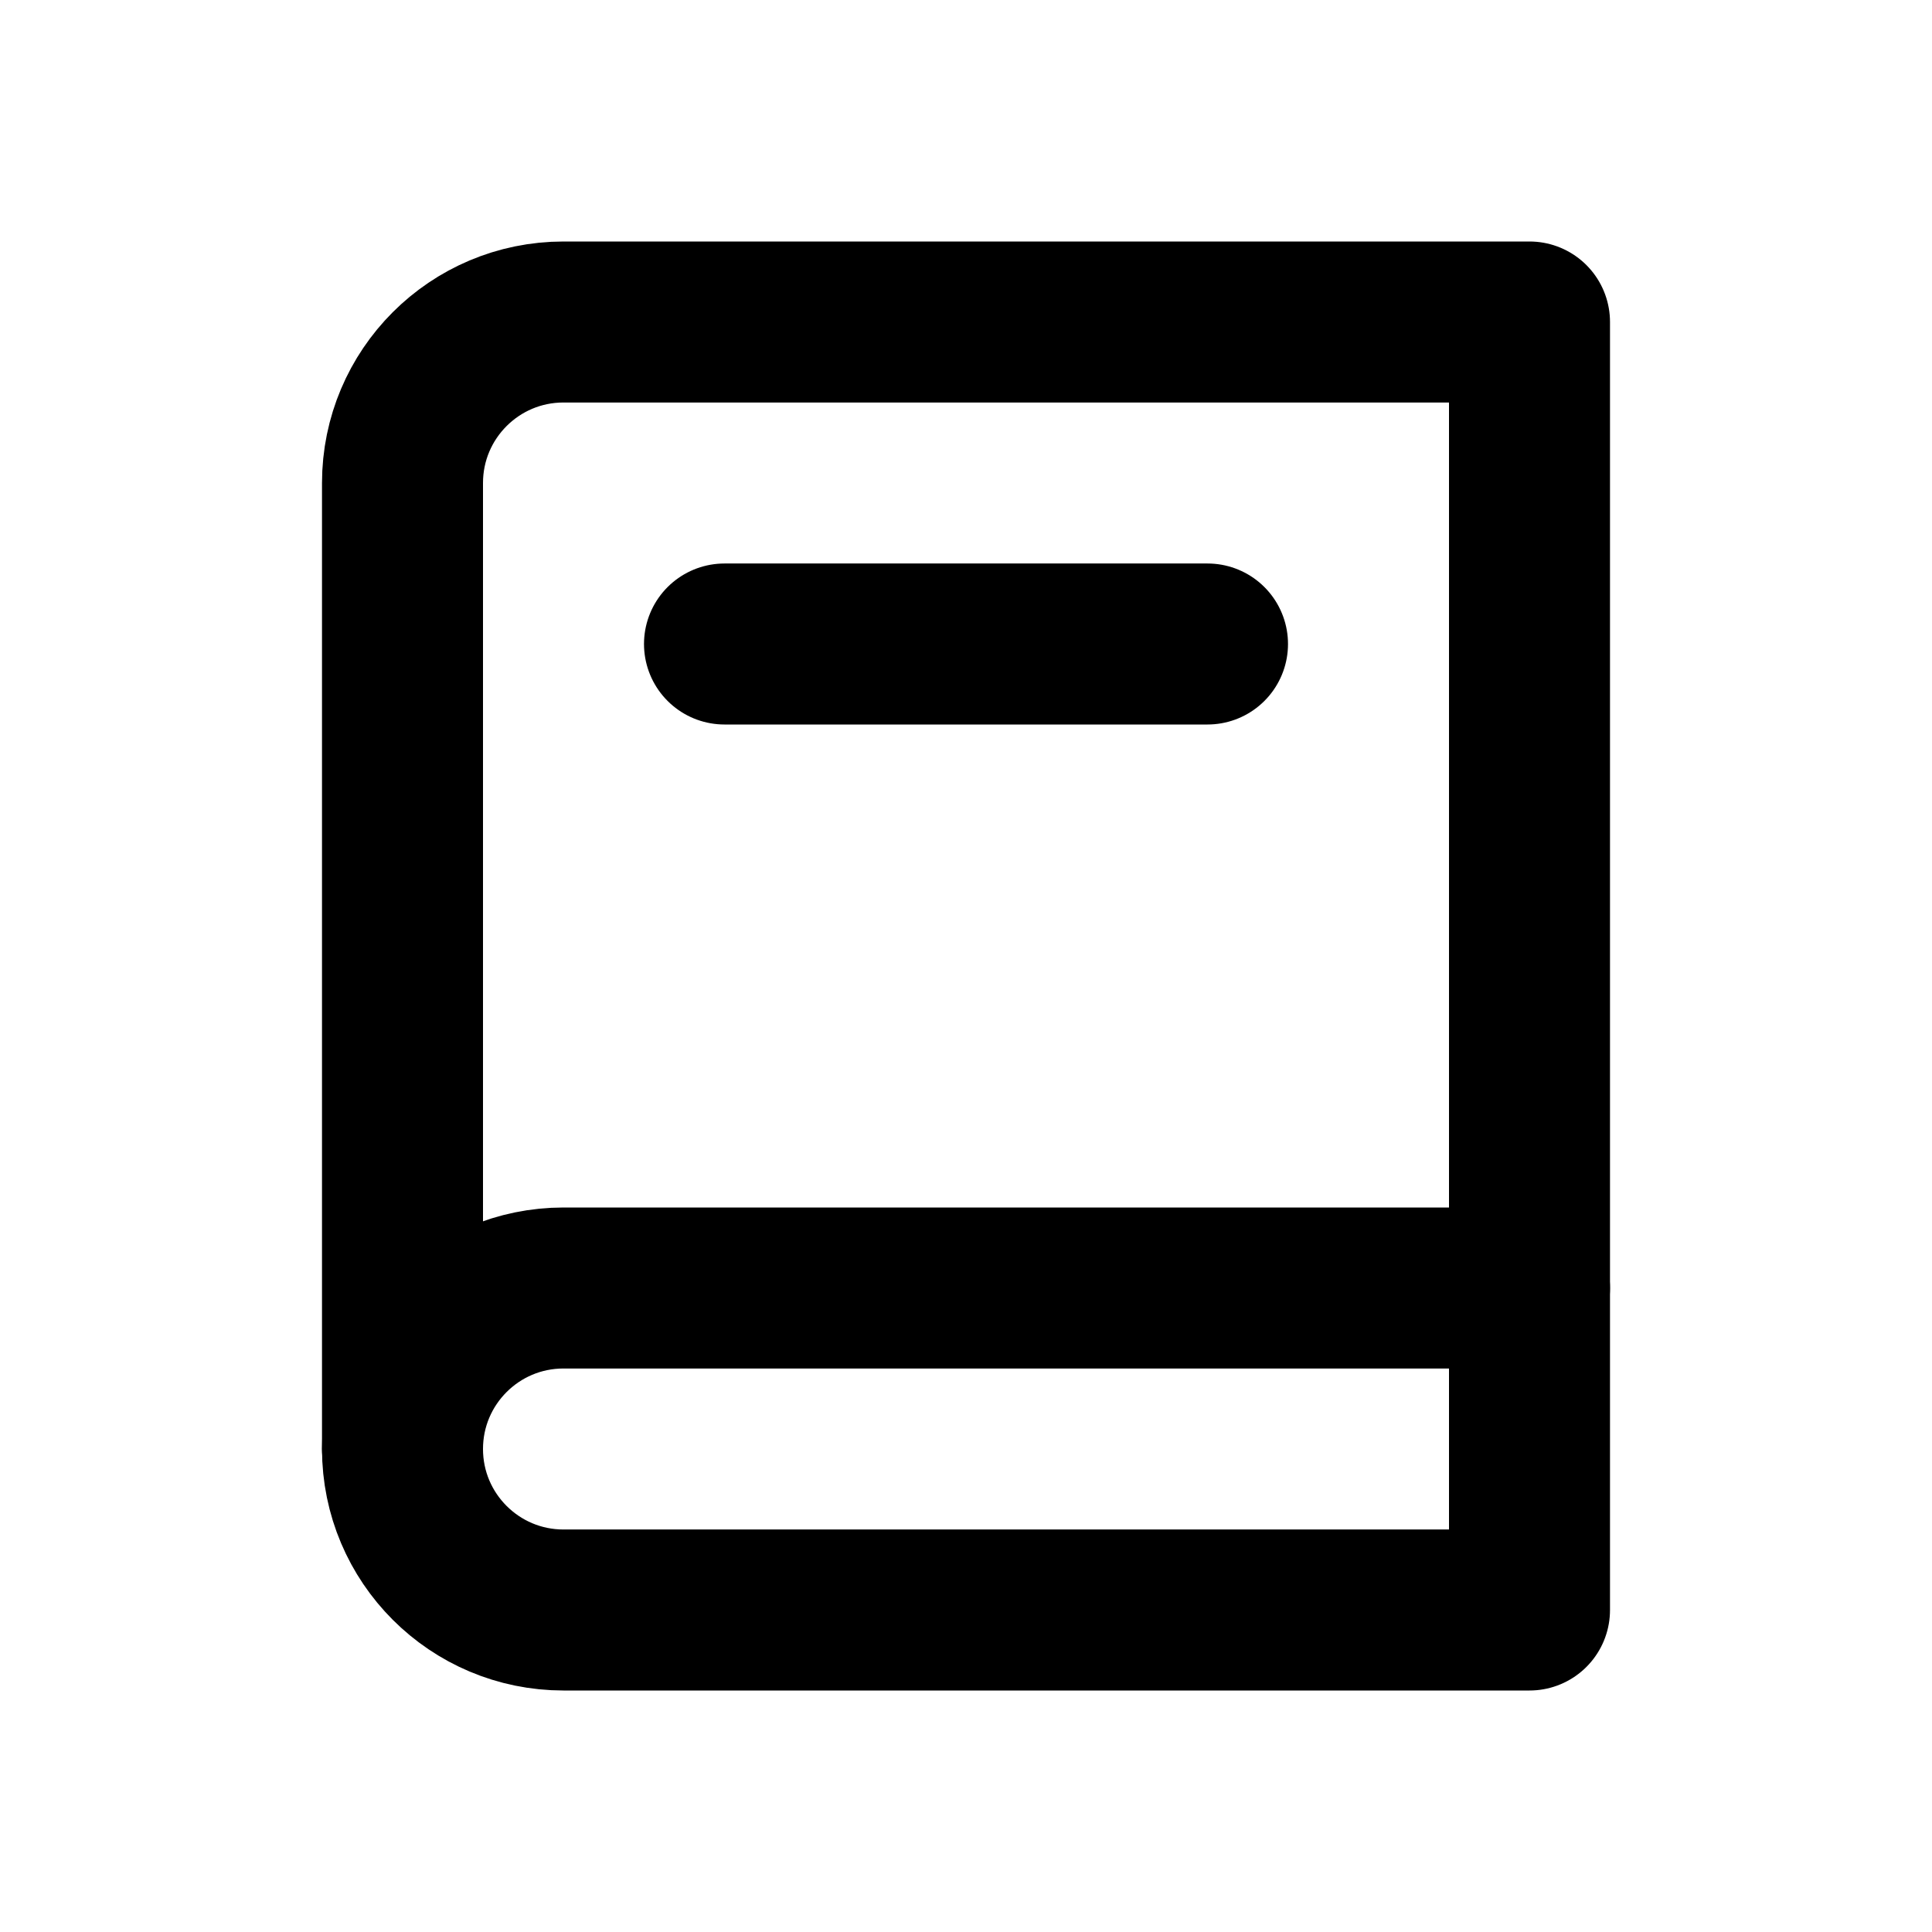
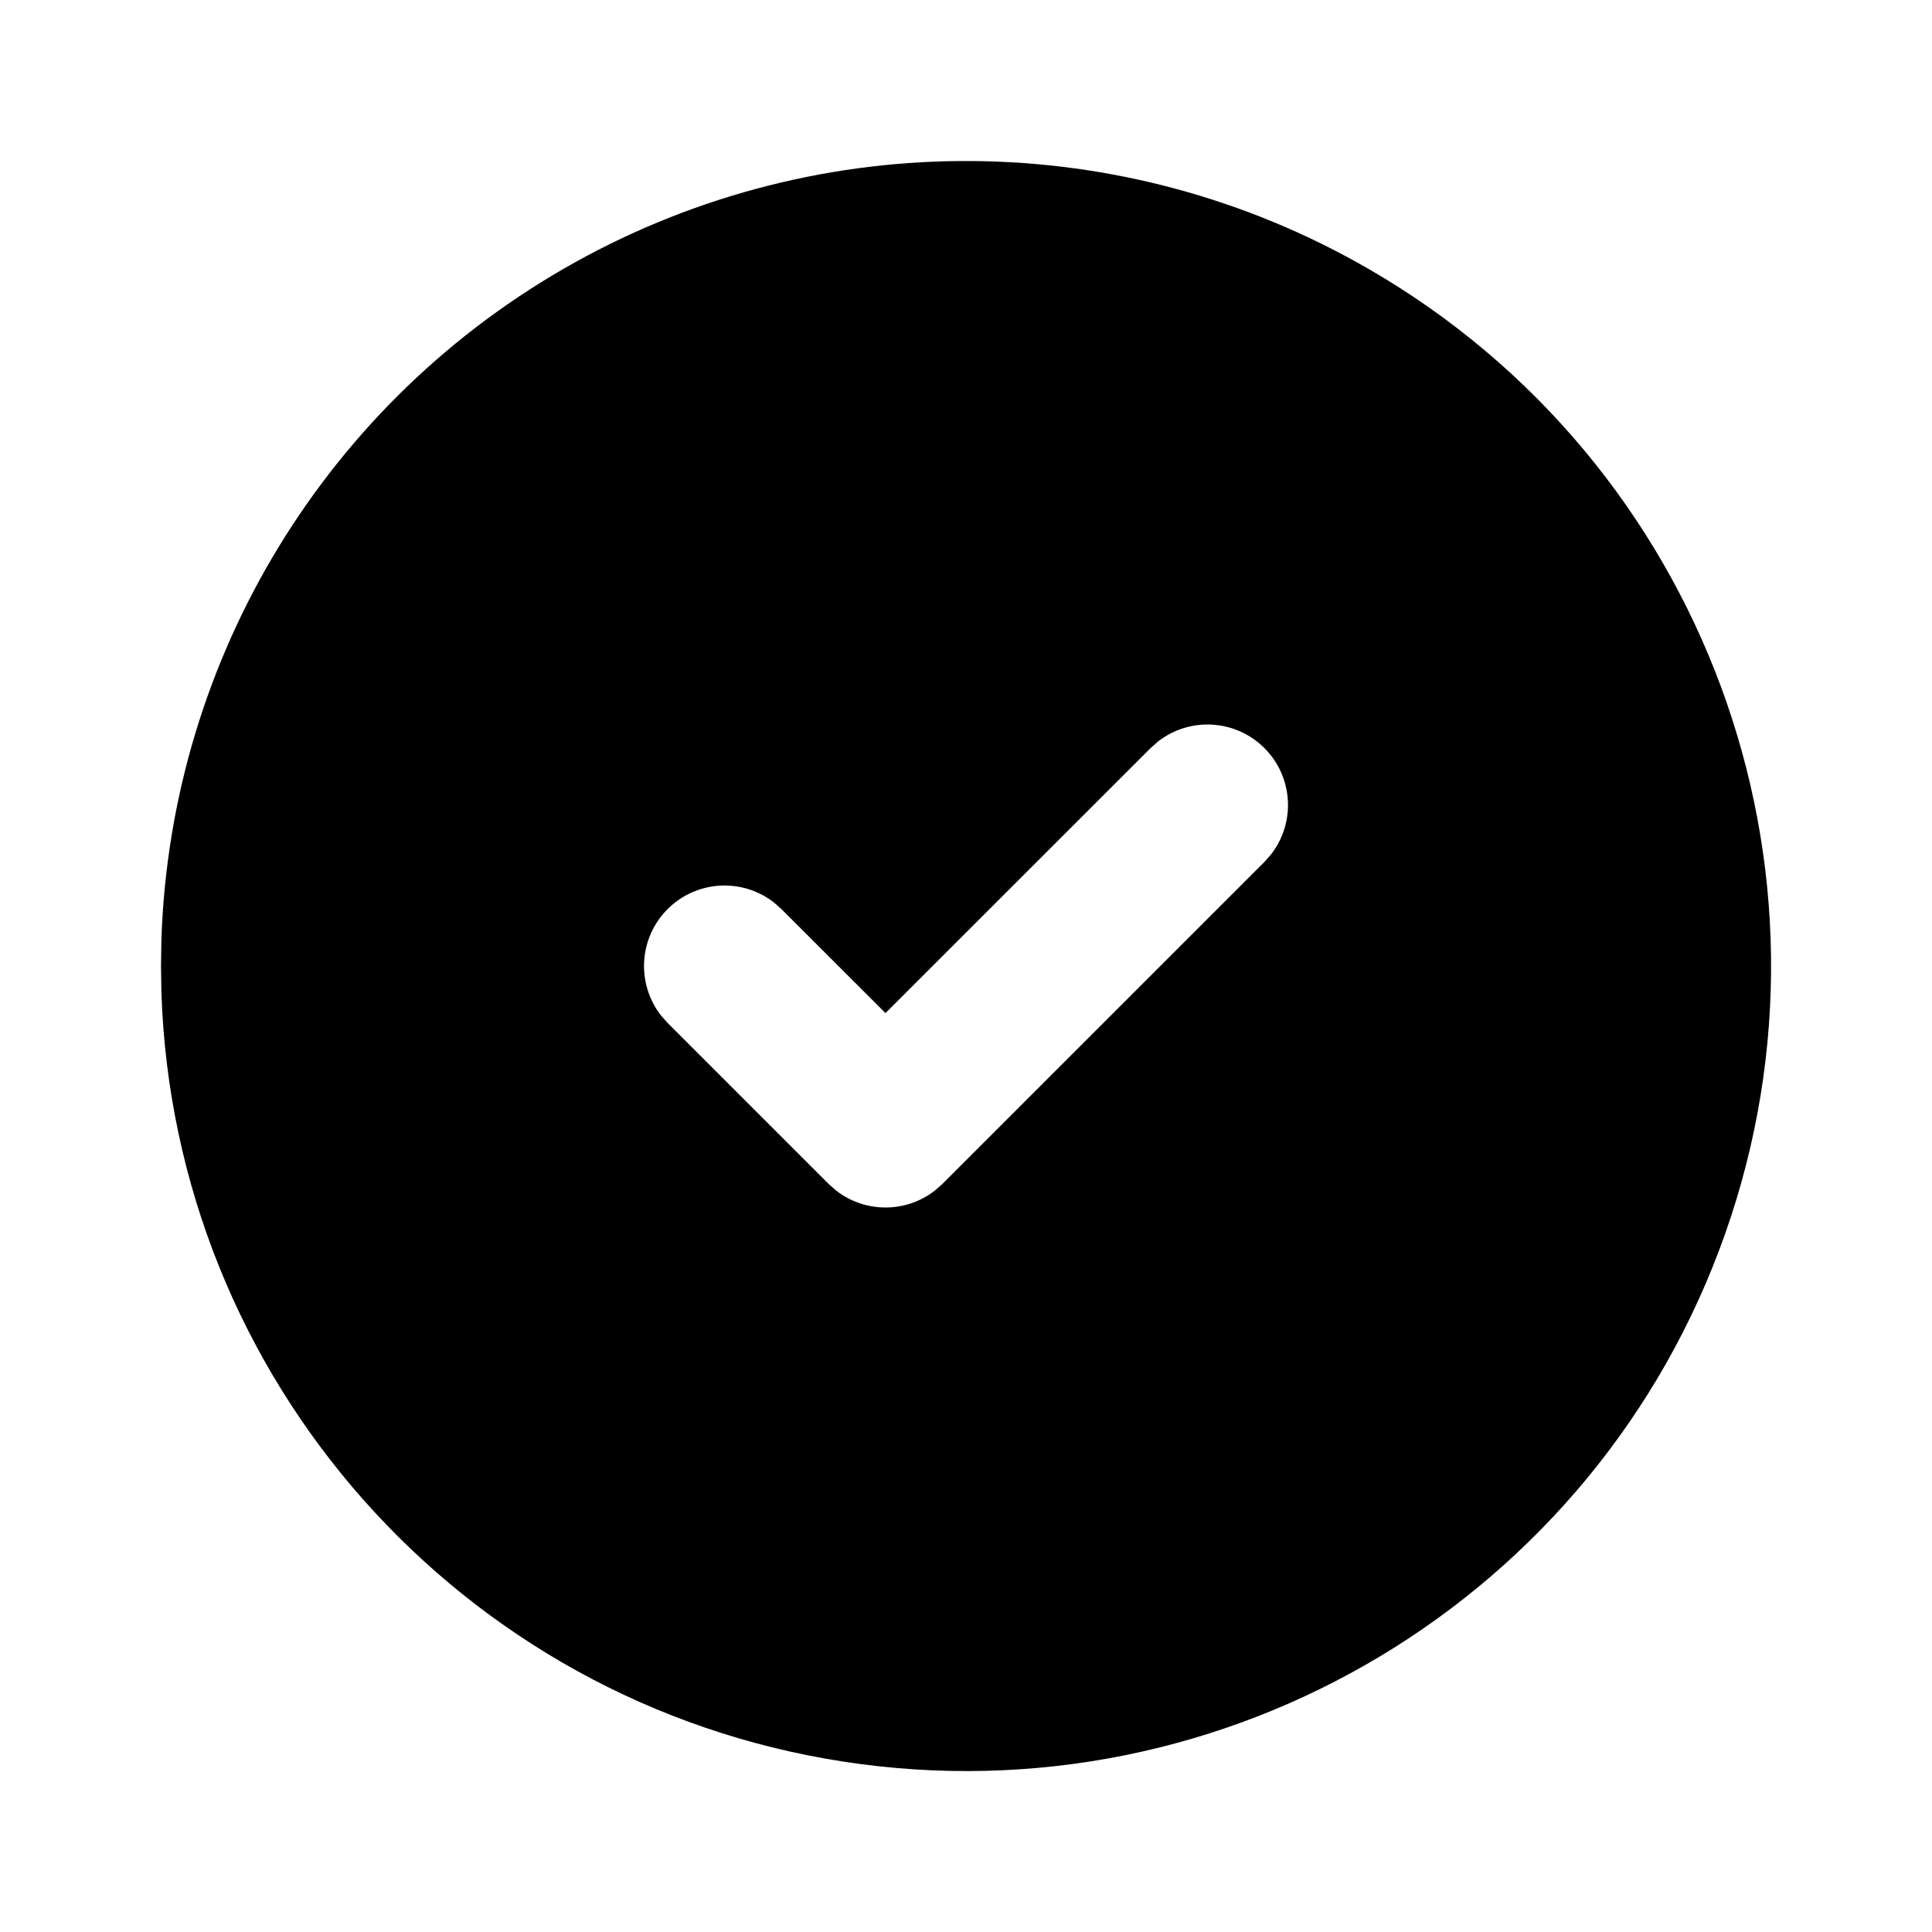
- <svg xmlns="http://www.w3.org/2000/svg" width="24" height="24" viewBox="0 0 24 24" fill="none" stroke="currentColor" stroke-width="2" stroke-linecap="round" stroke-linejoin="round" class="icon icon-tabler icons-tabler-outline icon-tabler-book-2">
+ <svg xmlns="http://www.w3.org/2000/svg" width="24" height="24" viewBox="0 0 24 24" fill="currentColor" class="icon icon-tabler icons-tabler-filled icon-tabler-circle-check">
  <path stroke="none" d="M0 0h24v24H0z" fill="none" />
-   <path d="M19 4v16h-12a2 2 0 0 1 -2 -2v-12a2 2 0 0 1 2 -2h12" />
-   <path d="M19 16h-12a2 2 0 0 0 -2 2" />
-   <path d="M9 8h6" />
+   <path d="M17 3.34a10 10 0 1 1 -14.995 8.984l-.005 -.324l.005 -.324a10 10 0 0 1 14.995 -8.336zm-1.293 5.953a1 1 0 0 0 -1.32 -.083l-.094 .083l-3.293 3.292l-1.293 -1.292l-.094 -.083a1 1 0 0 0 -1.403 1.403l.083 .094l2 2l.094 .083a1 1 0 0 0 1.226 0l.094 -.083l4 -4l.083 -.094a1 1 0 0 0 -.083 -1.32z" />
</svg>
